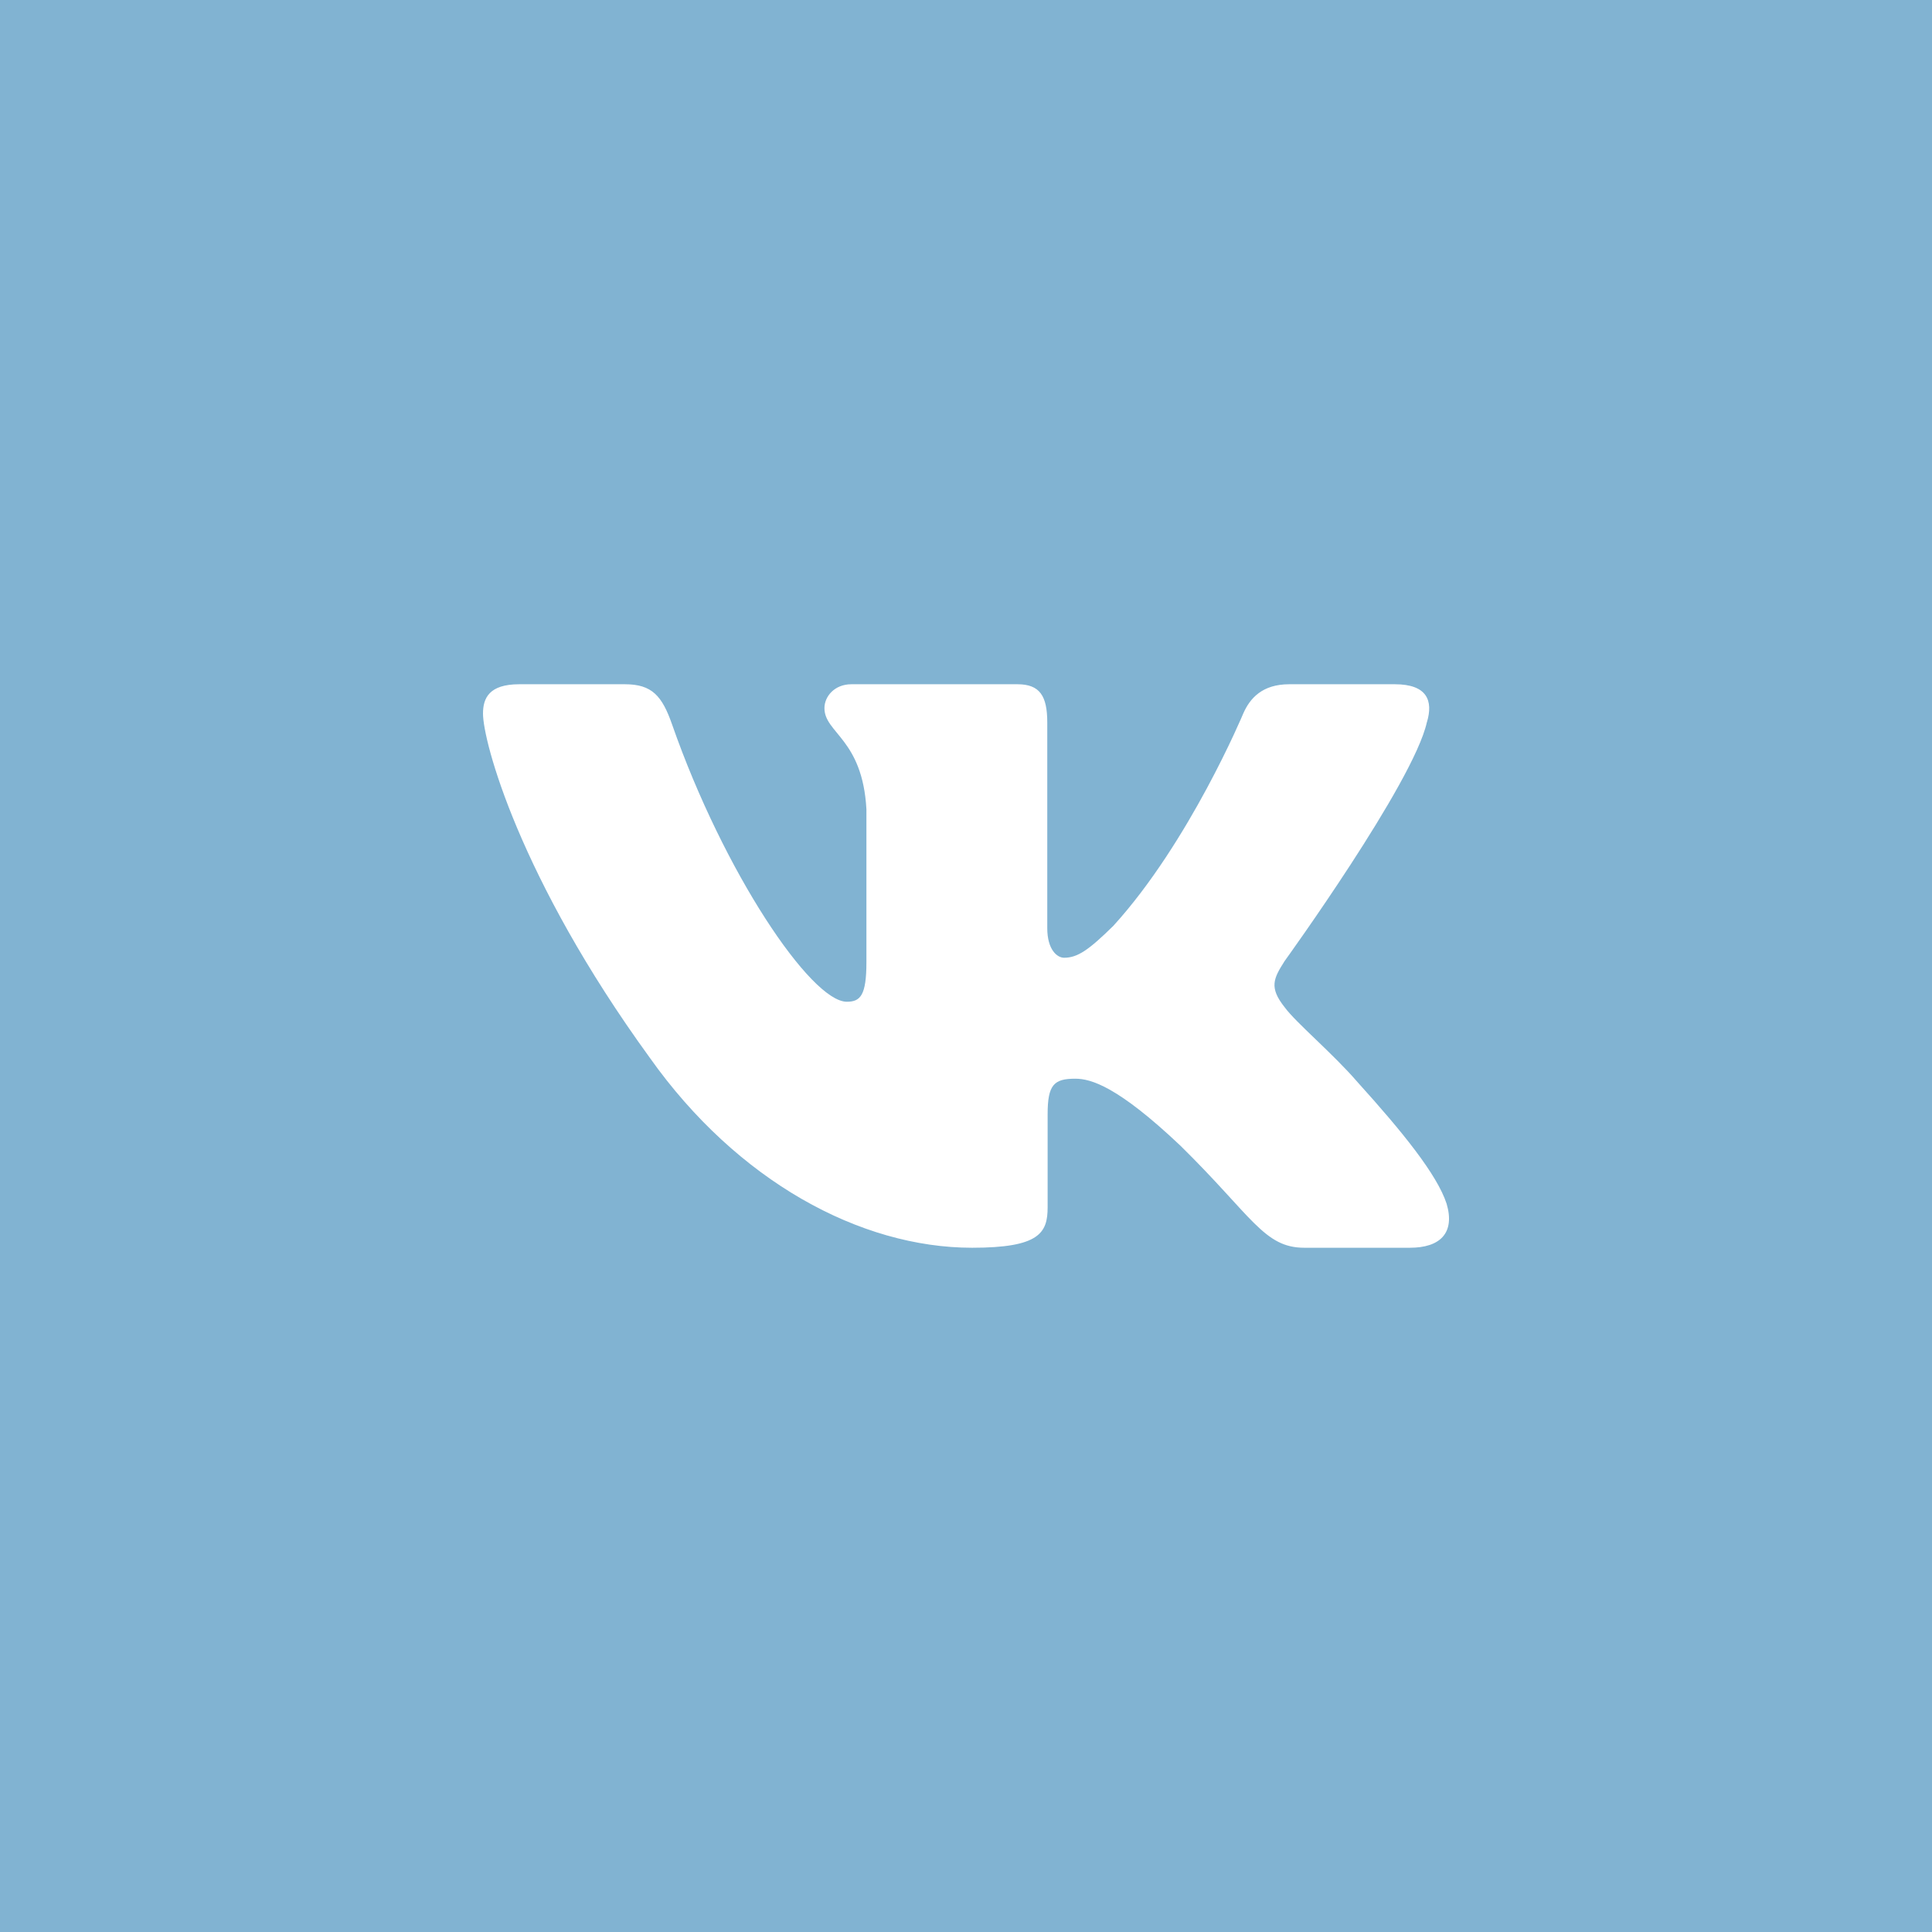
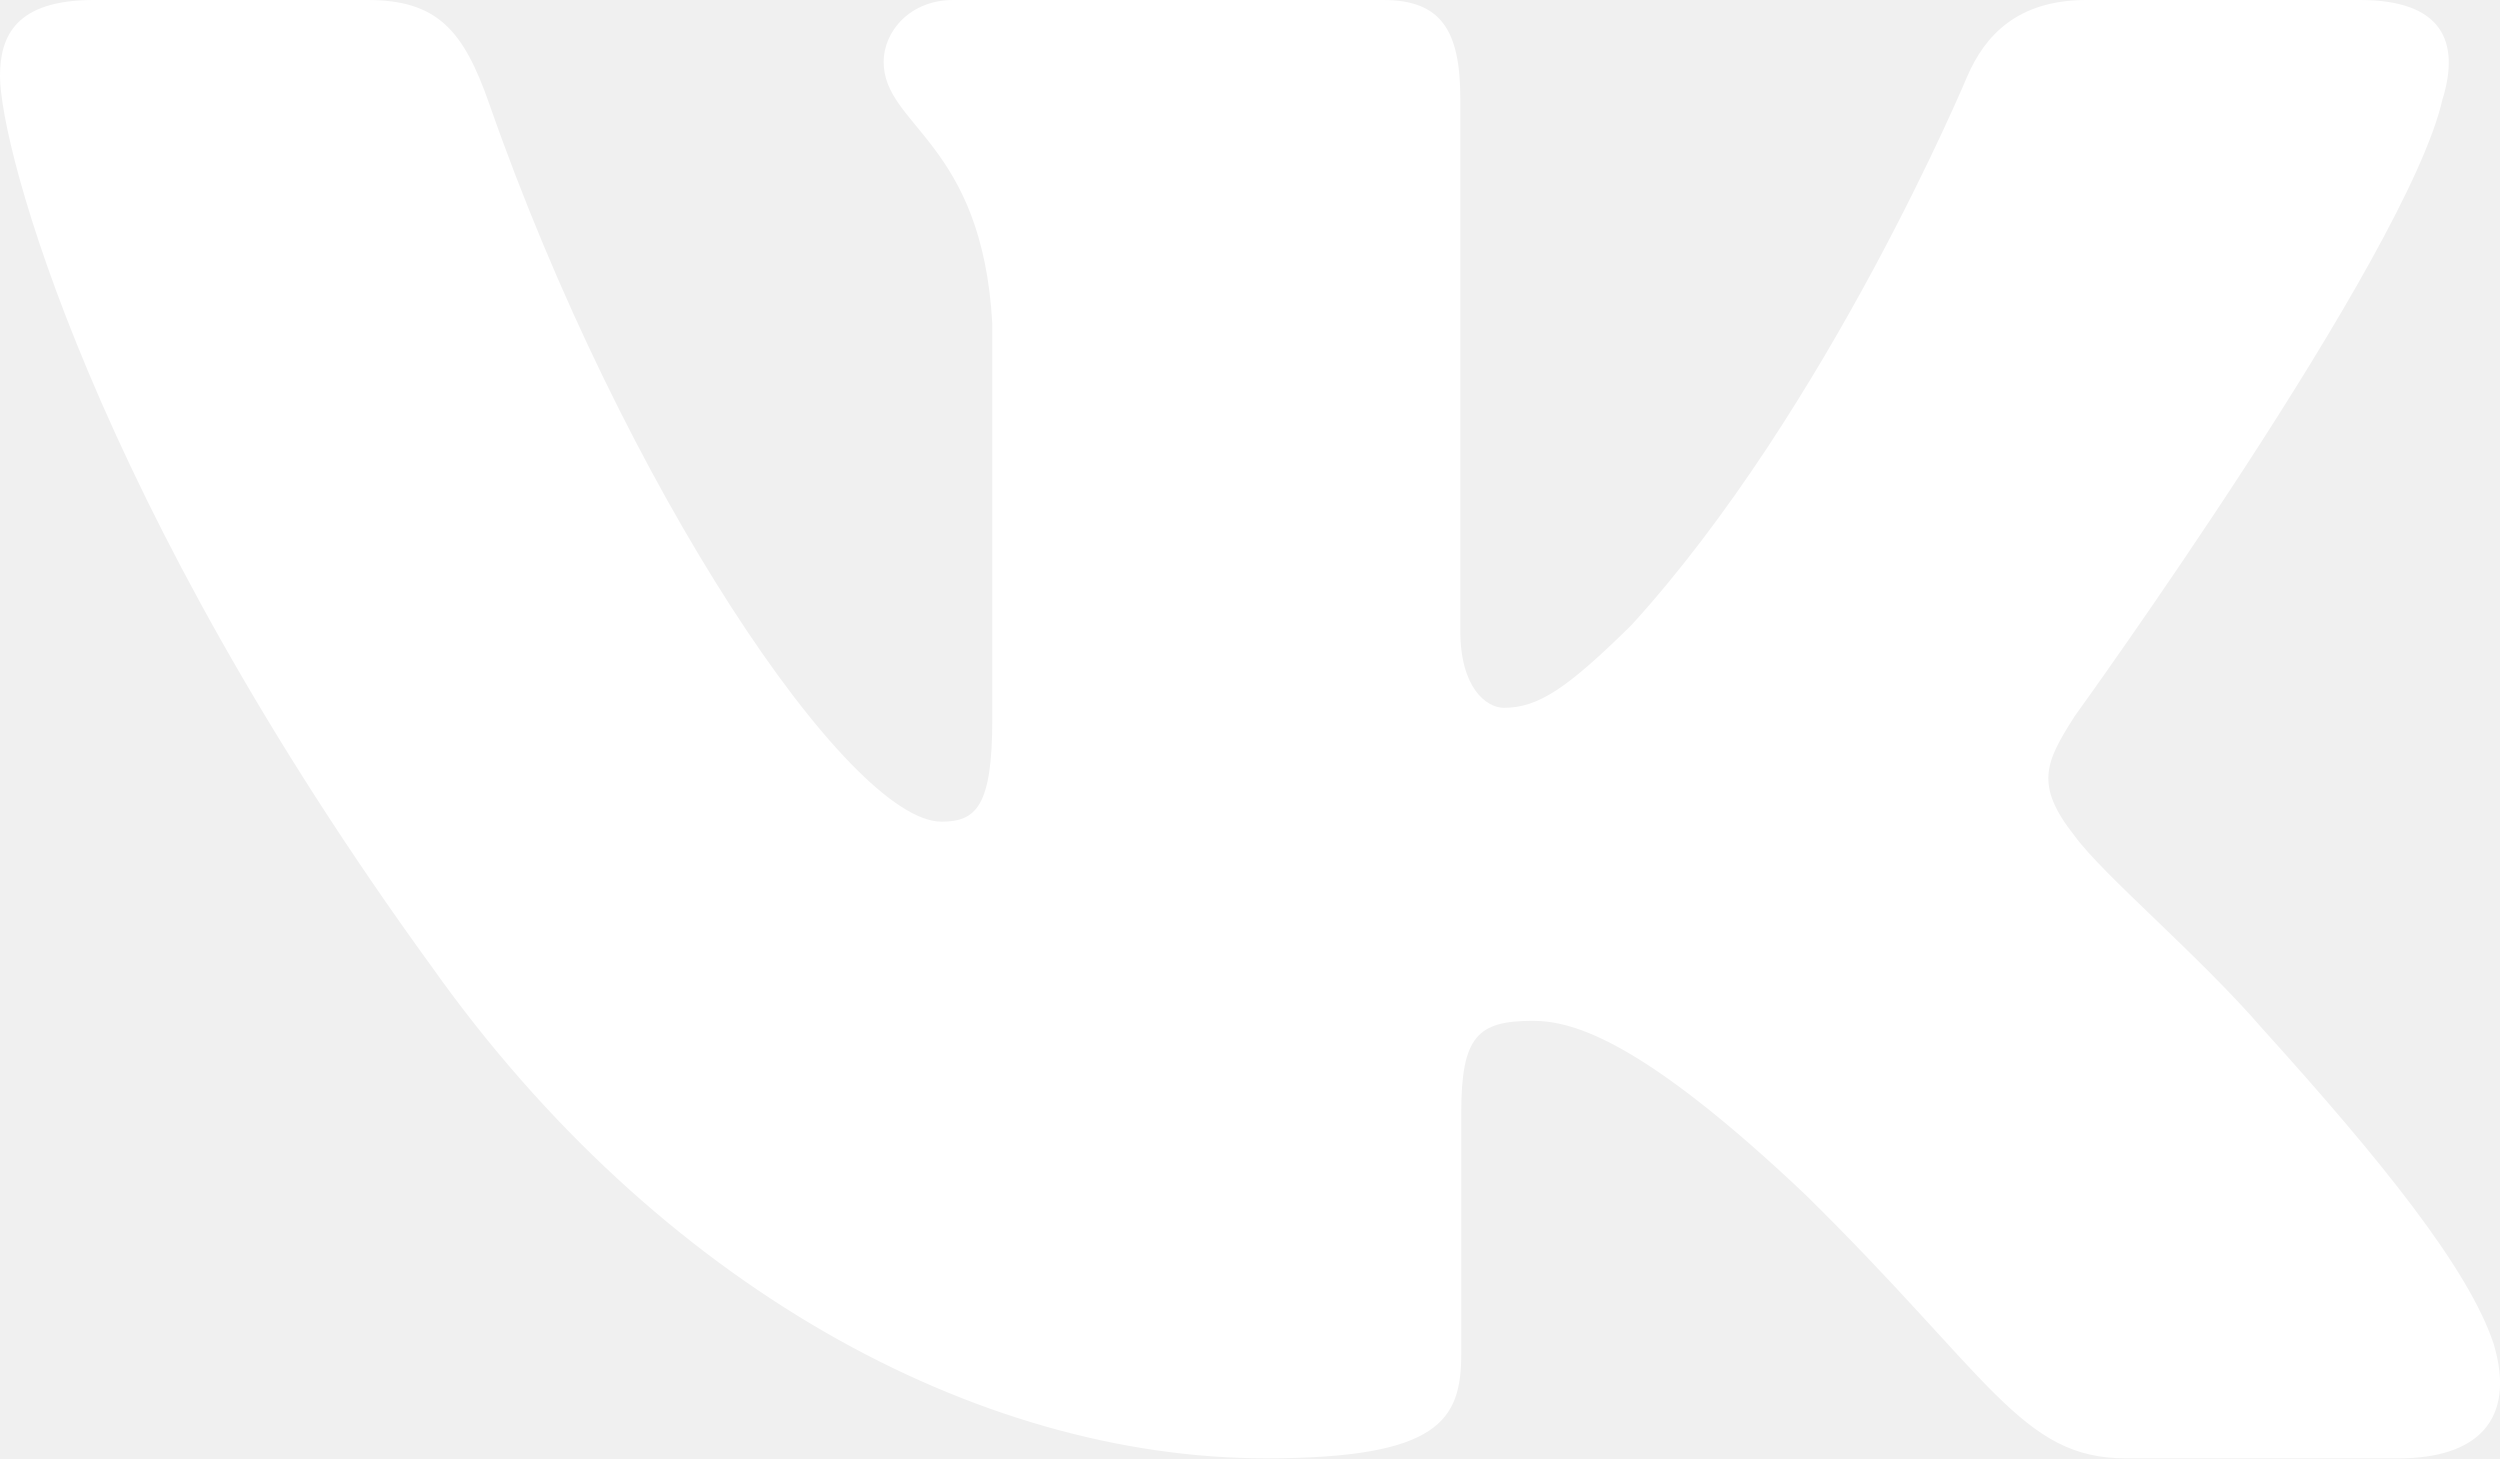
- <svg xmlns="http://www.w3.org/2000/svg" width="48" height="48" viewBox="0 0 48 48" fill="none">
-   <rect width="48" height="48" fill="#81B3D2" />
-   <g clip-path="url(#clip0_67087_68)">
-     <path fill-rule="evenodd" clip-rule="evenodd" d="M35.45 17.948C35.616 17.402 35.45 17 34.655 17H32.03C31.362 17 31.054 17.347 30.887 17.73C30.887 17.73 29.552 20.926 27.661 23.002C27.049 23.604 26.771 23.795 26.437 23.795C26.27 23.795 26.019 23.604 26.019 23.057V17.948C26.019 17.292 25.835 17 25.279 17H21.151C20.734 17 20.483 17.304 20.483 17.593C20.483 18.214 21.429 18.358 21.526 20.106V23.904C21.526 24.737 21.373 24.888 21.039 24.888C20.149 24.888 17.984 21.677 16.699 18.003C16.45 17.288 16.198 17 15.527 17H12.9C12.15 17 12 17.347 12 17.73C12 18.412 12.89 21.8 16.145 26.281C18.315 29.341 21.37 31 24.153 31C25.822 31 26.028 30.632 26.028 29.997V27.684C26.028 26.947 26.186 26.8 26.715 26.8C27.105 26.8 27.772 26.992 29.33 28.467C31.11 30.216 31.403 31 32.405 31H35.03C35.78 31 36.156 30.632 35.94 29.904C35.702 29.18 34.852 28.129 33.725 26.882C33.113 26.172 32.195 25.407 31.916 25.024C31.527 24.533 31.638 24.314 31.916 23.877C31.916 23.877 35.116 19.451 35.449 17.948H35.45Z" fill="white" />
-   </g>
-   <defs>
-     <clipPath id="clip0_67087_68">
-       <rect width="24" height="24" fill="white" transform="translate(12 12)" />
-     </clipPath>
-   </defs>
+ <svg xmlns="http://www.w3.org/2000/svg" width="24" height="14" viewBox="0 0 24 14" fill="none">
+   <path fill-rule="evenodd" clip-rule="evenodd" d="M23.45 0.948C23.616 0.402 23.45 0 22.655 0H20.03C19.362 0 19.054 0.347 18.887 0.73C18.887 0.73 17.552 3.926 15.661 6.002C15.049 6.604 14.771 6.795 14.437 6.795C14.27 6.795 14.019 6.604 14.019 6.057V0.948C14.019 0.292 13.835 0 13.279 0H9.151C8.734 0 8.483 0.304 8.483 0.593C8.483 1.214 9.429 1.358 9.526 3.106V6.904C9.526 7.737 9.373 7.888 9.039 7.888C8.149 7.888 5.984 4.677 4.699 1.003C4.45 0.288 4.198 0 3.527 0H0.9C0.15 0 0 0.347 0 0.73C0 1.412 0.89 4.8 4.145 9.281C6.315 12.341 9.37 14 12.153 14C13.822 14 14.028 13.632 14.028 12.997V10.684C14.028 9.947 14.186 9.8 14.715 9.8C15.105 9.8 15.772 9.992 17.33 11.467C19.11 13.216 19.403 14 20.405 14H23.03C23.78 14 24.156 13.632 23.94 12.904C23.702 12.18 22.852 11.129 21.725 9.882C21.113 9.172 20.195 8.407 19.916 8.024C19.527 7.533 19.638 7.314 19.916 6.877C19.916 6.877 23.116 2.451 23.449 0.948H23.45Z" fill="white" />
</svg>
